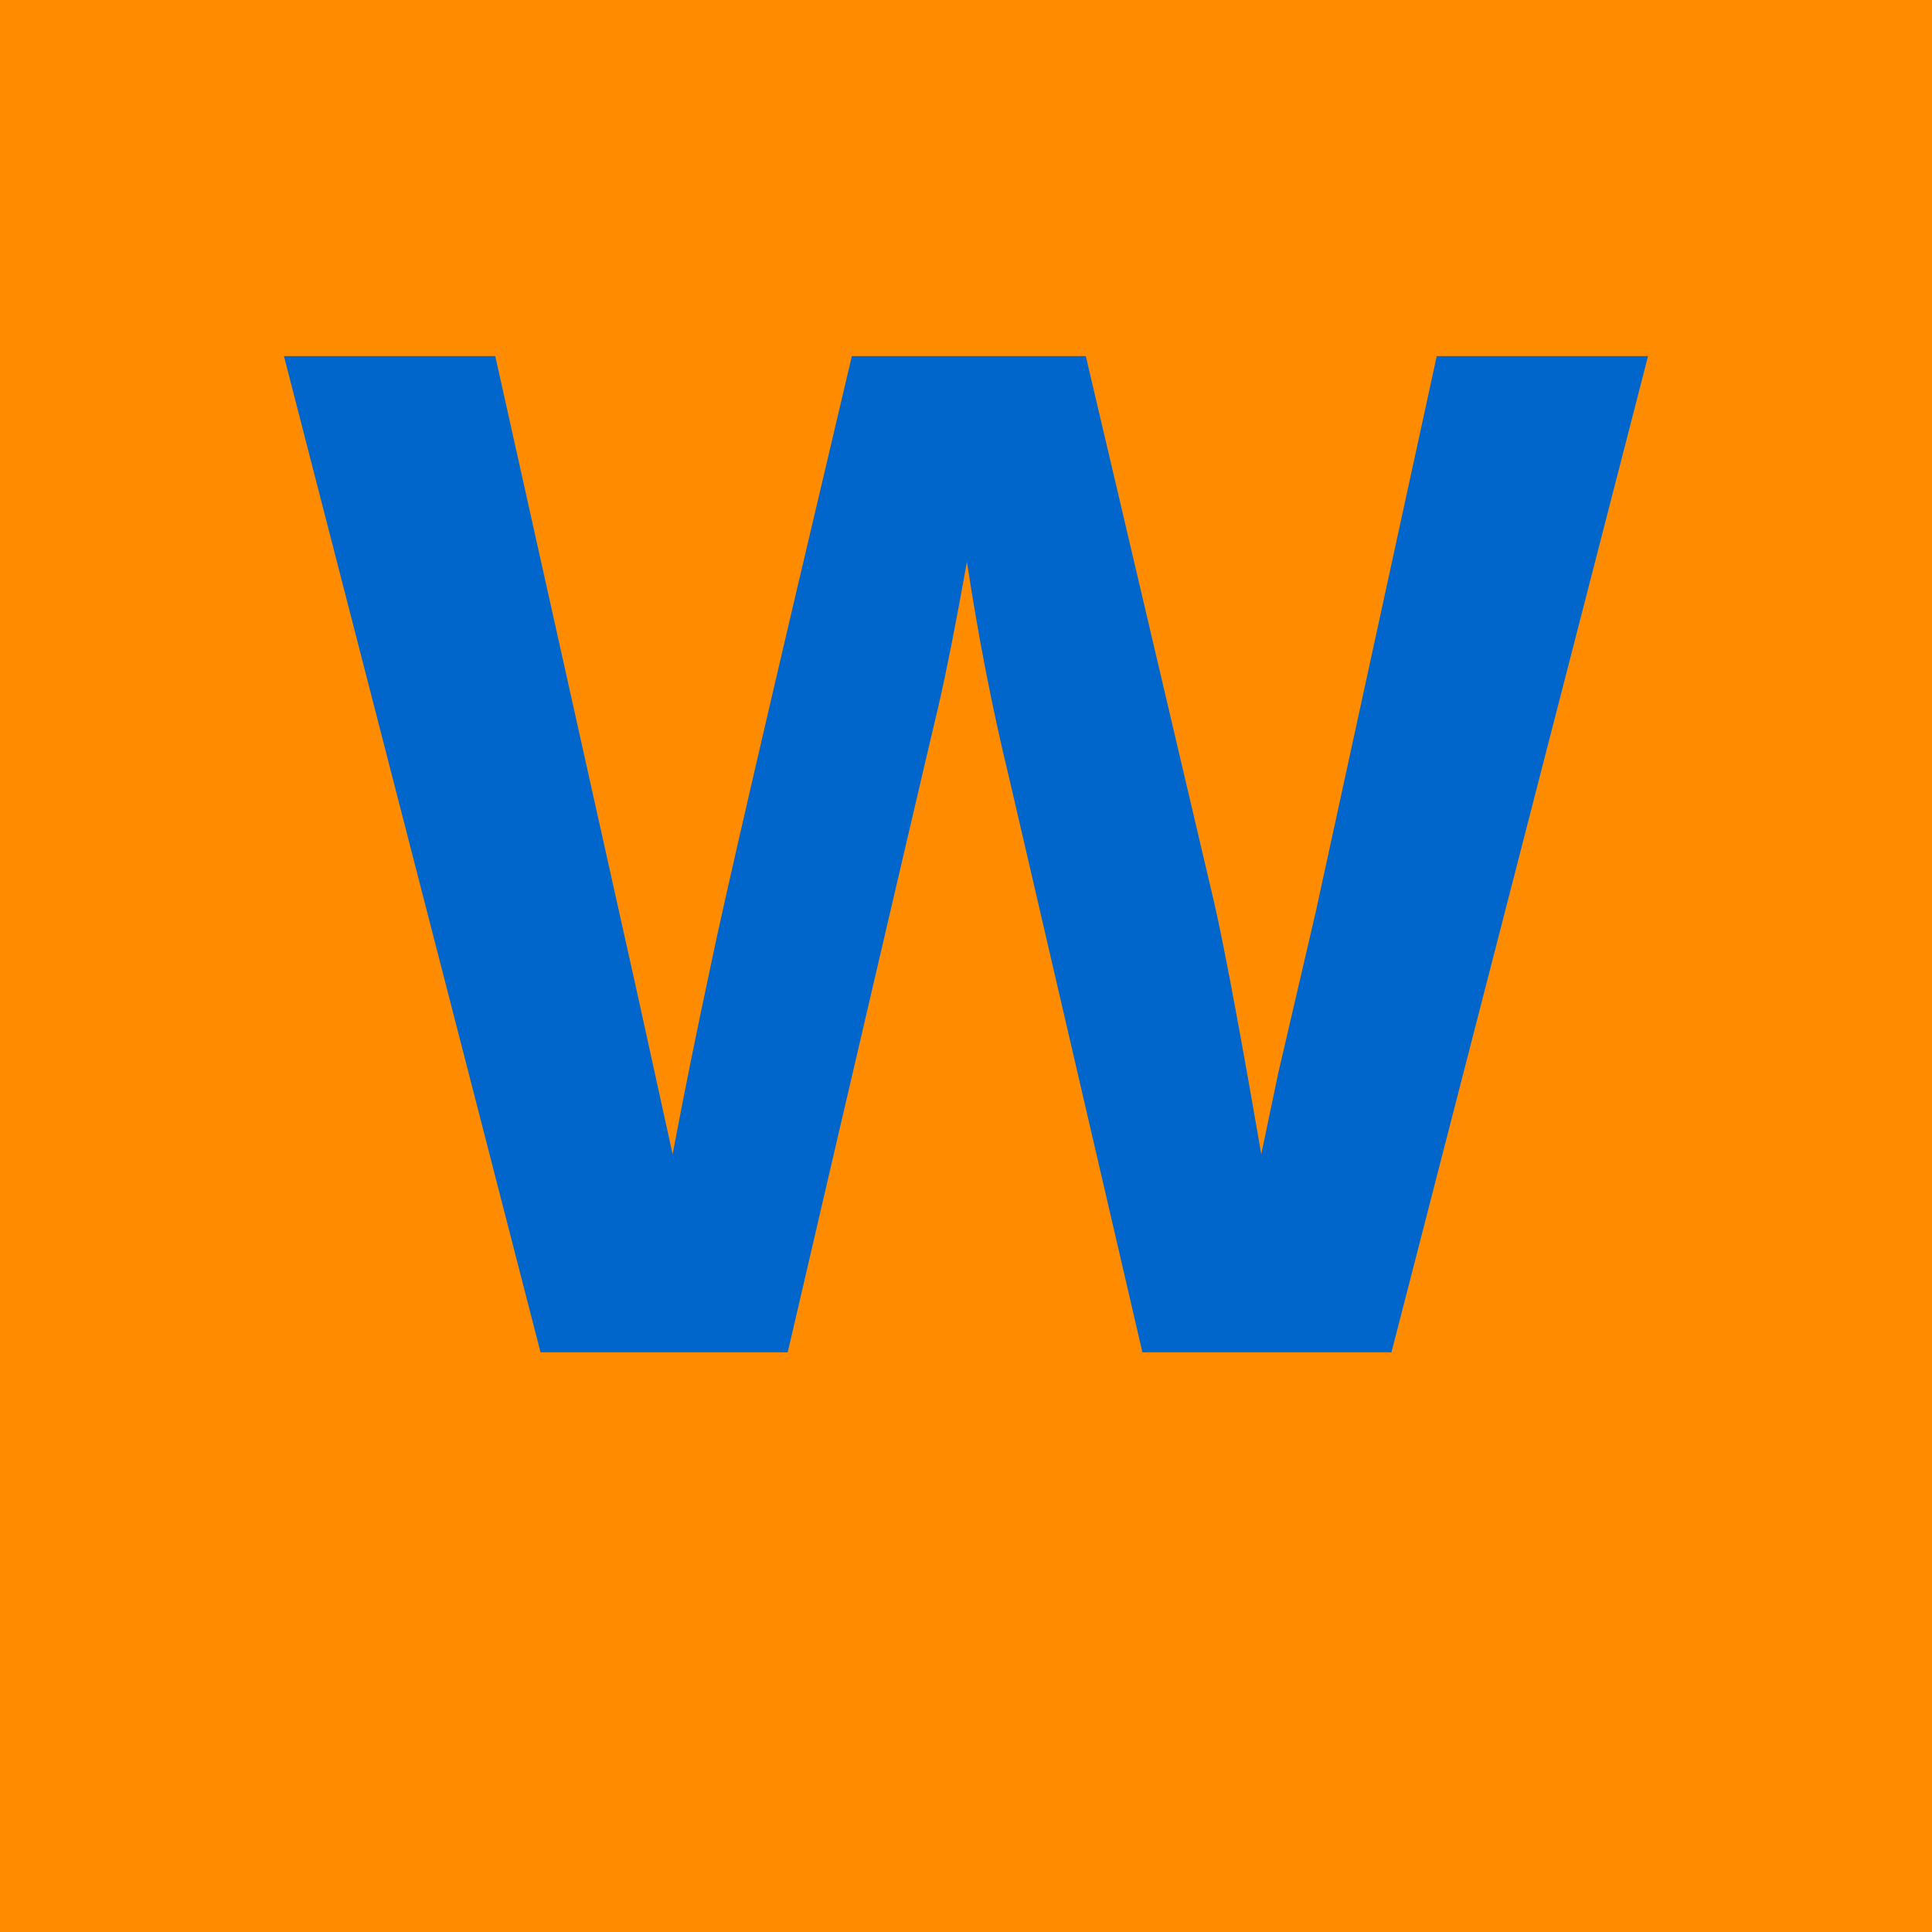
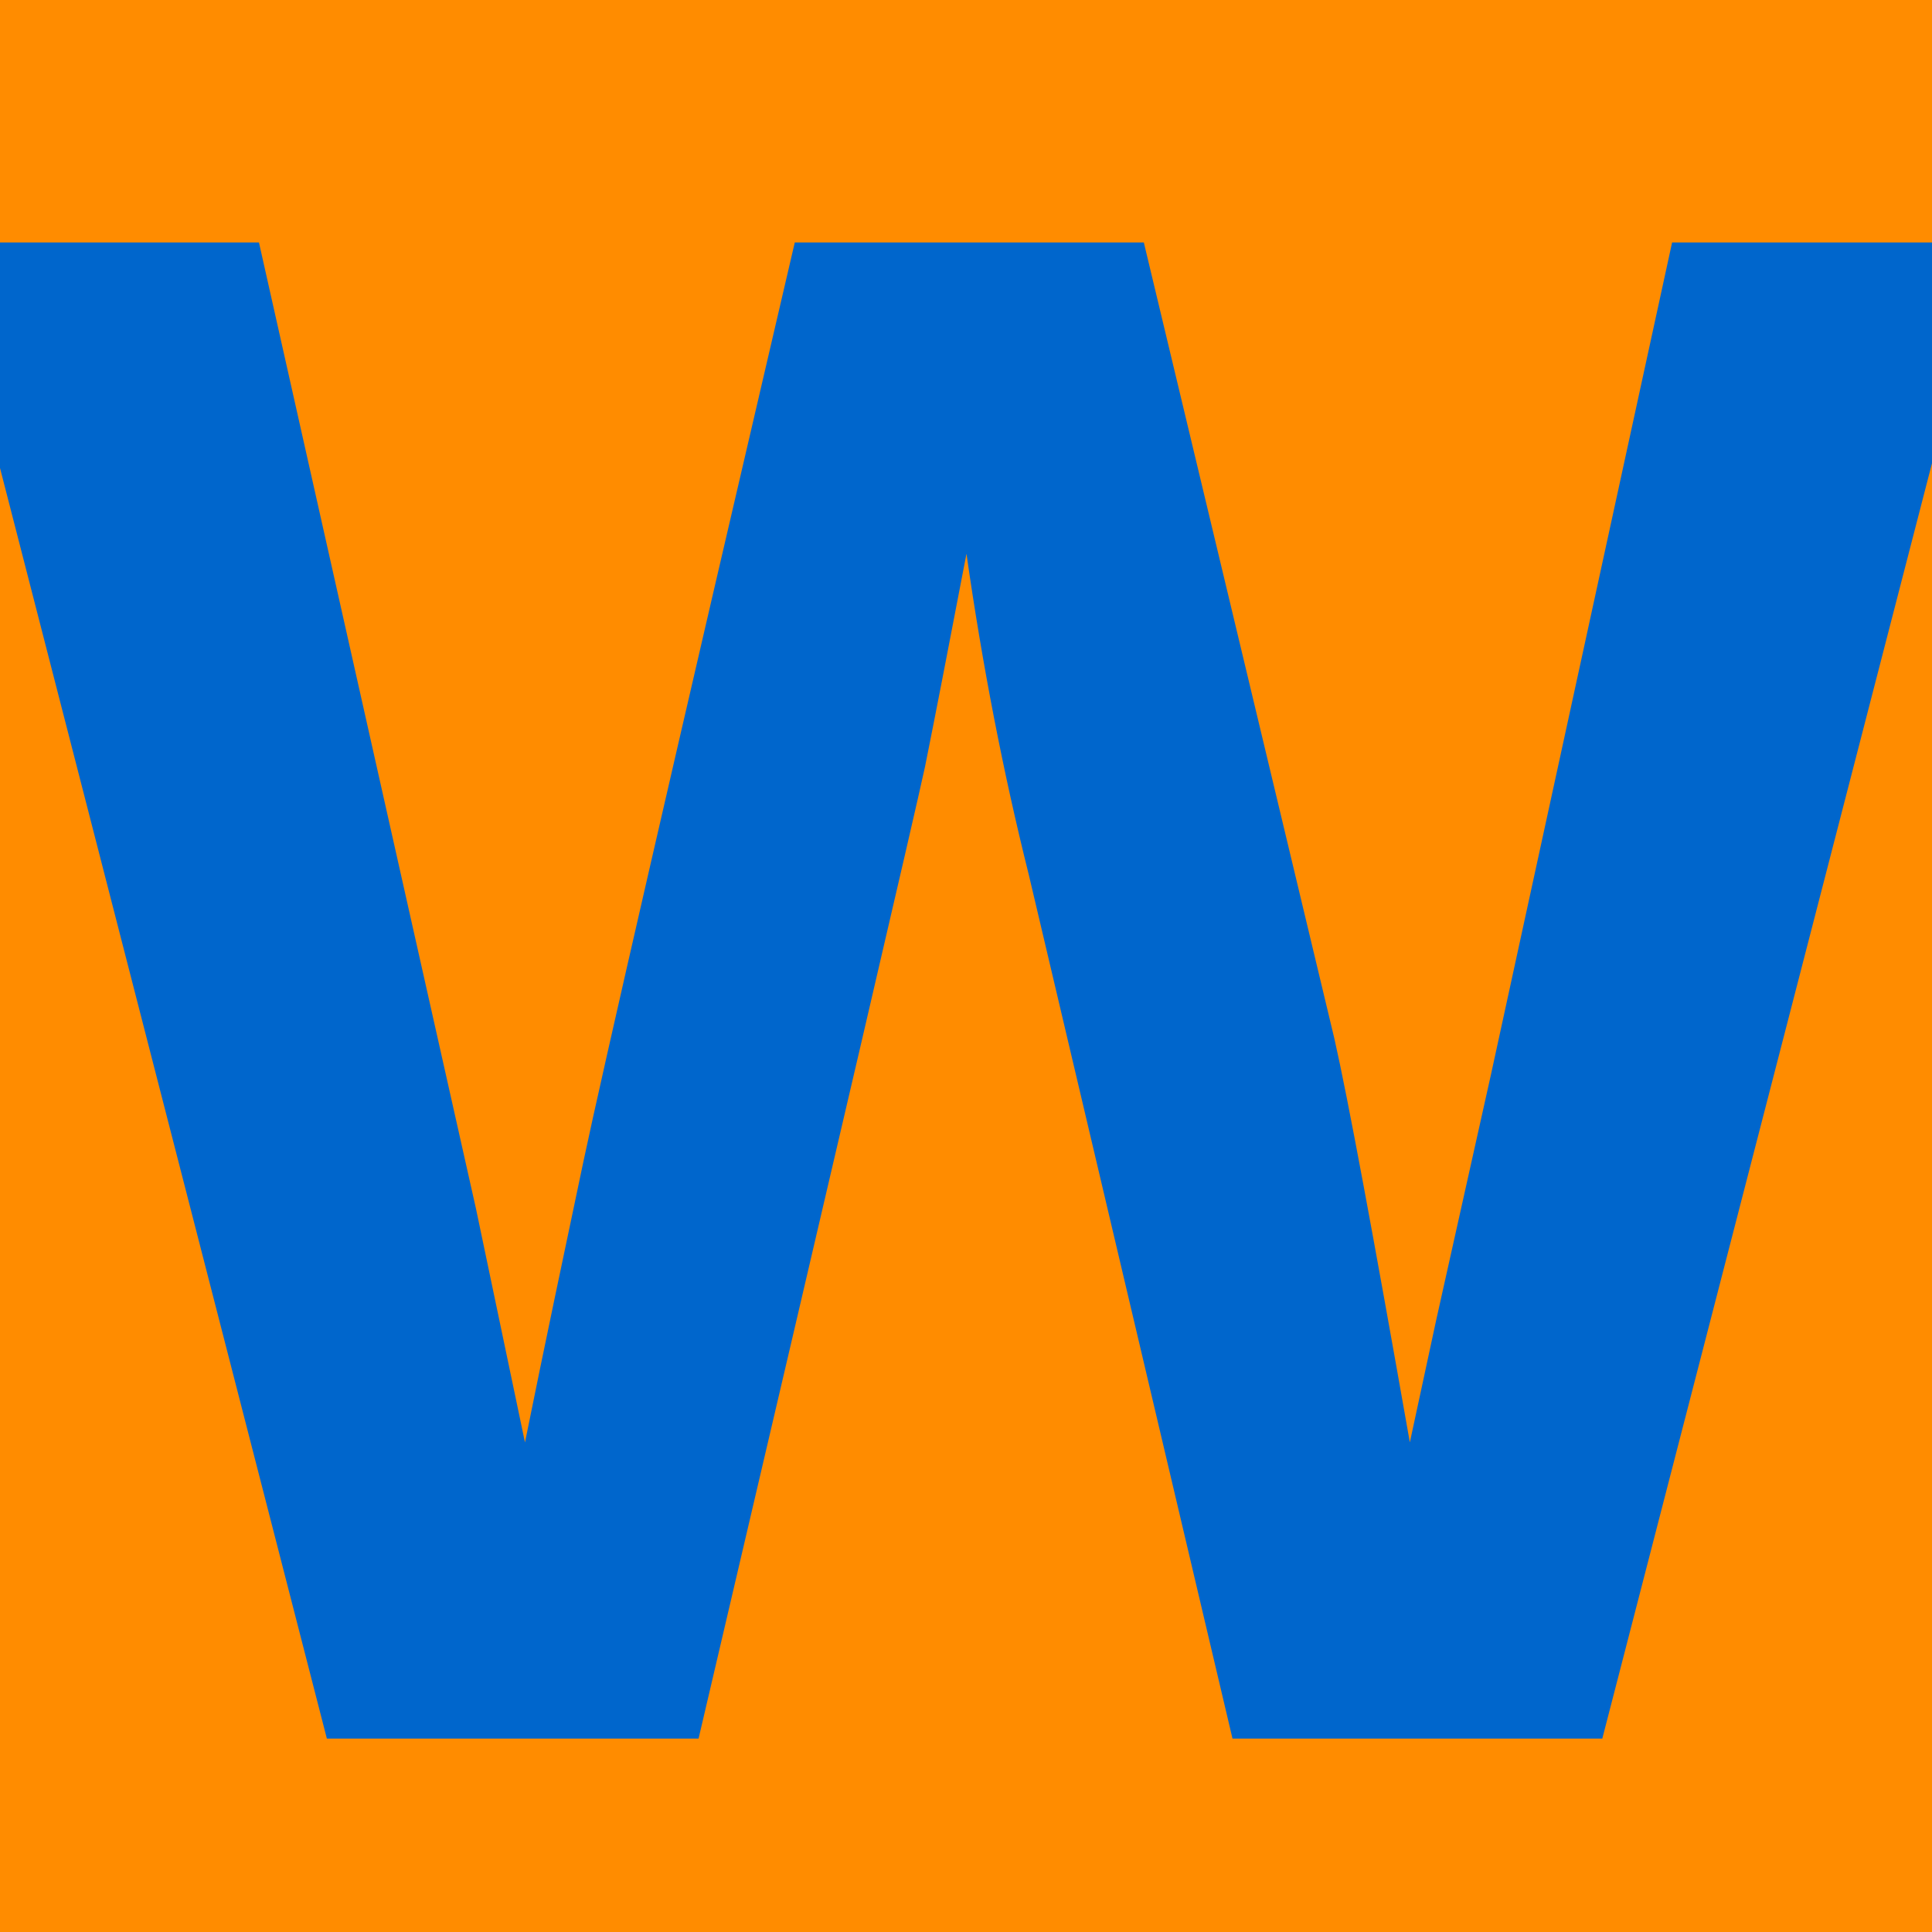
<svg xmlns="http://www.w3.org/2000/svg" width="16" height="16">
  <rect width="16" height="16" fill="#FF8C00" />
-   <text x="50%" y="70%" font-family="Arial, sans-serif" font-size="12" font-weight="bold" fill="#0066CC" text-anchor="middle" dominant-baseline="auto">W</text>
+   <text x="50%" y="90%" font-family="Arial, sans-serif" font-size="18" font-weight="bold" fill="#0066CC" text-anchor="middle" dominant-baseline="auto">W</text>
</svg>
